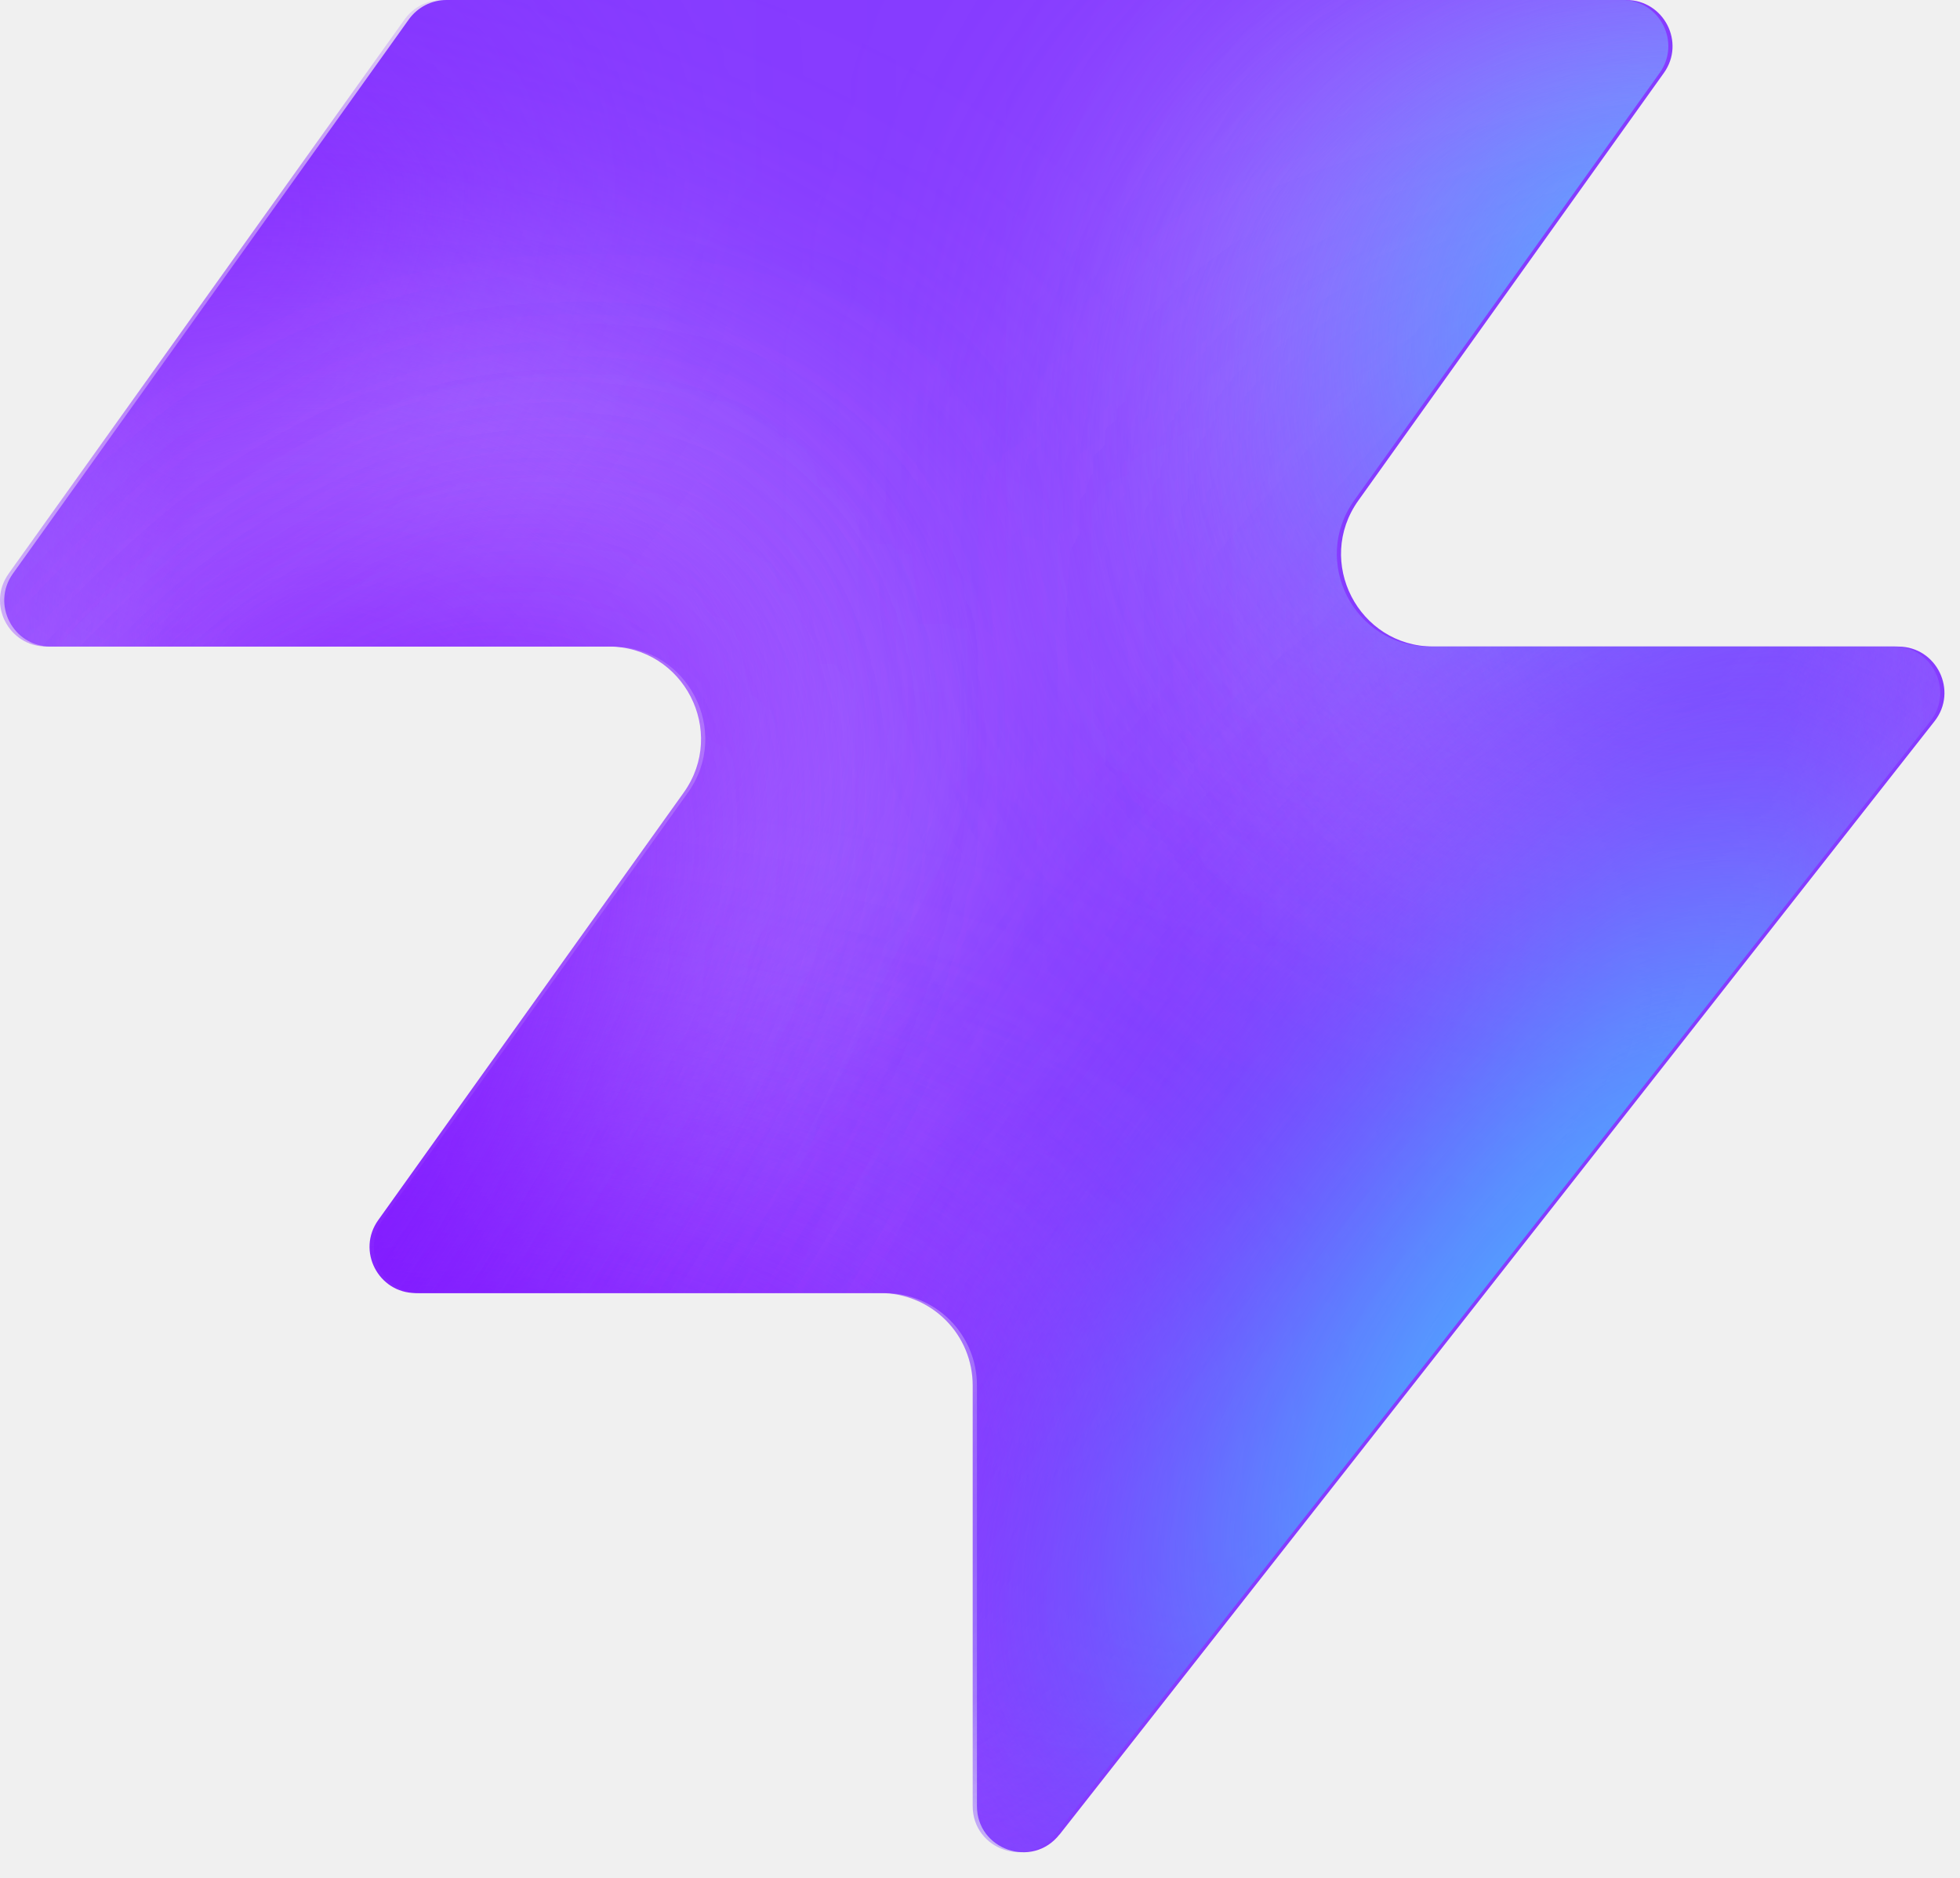
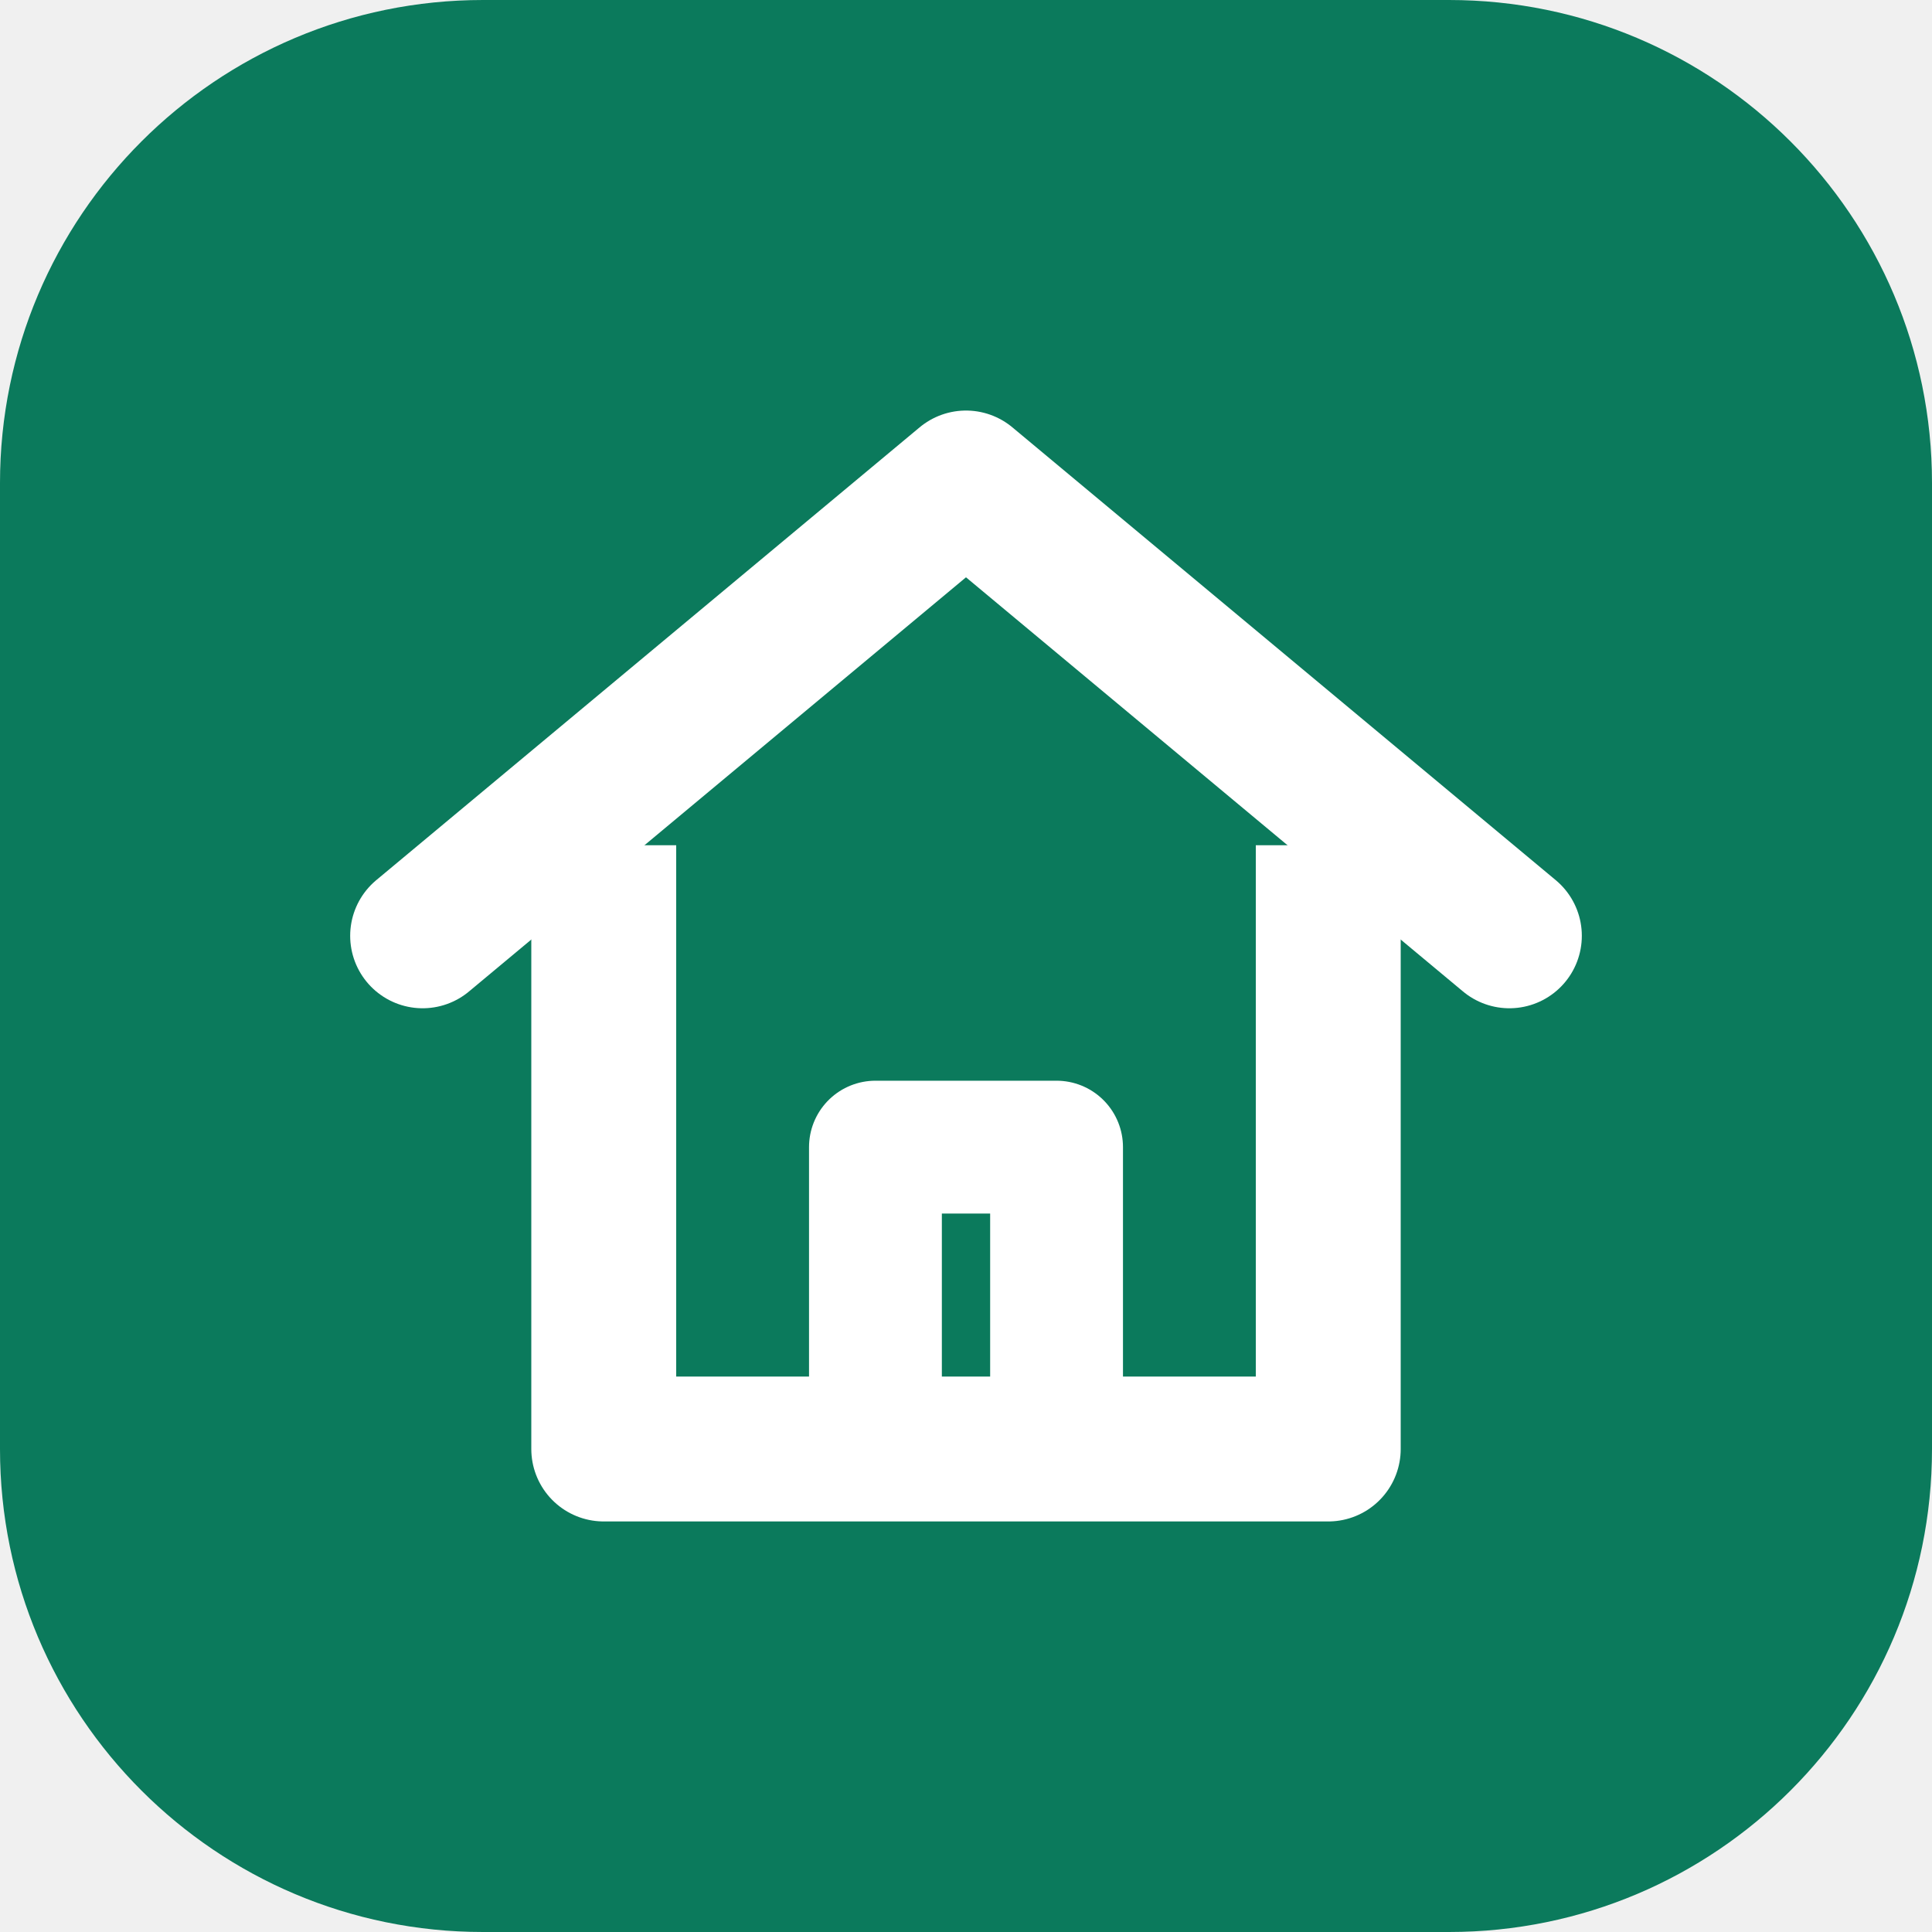
- <svg xmlns="http://www.w3.org/2000/svg" width="48" height="46" fill="none" viewBox="0 0 48 46">
-   <path fill="#863bff" d="M25.946 44.938c-.664.845-2.021.375-2.021-.698V33.937a2.26 2.26 0 0 0-2.262-2.262H10.287c-.92 0-1.456-1.04-.92-1.788l7.48-10.471c1.07-1.497 0-3.578-1.842-3.578H1.237c-.92 0-1.456-1.04-.92-1.788L10.013.474c.214-.297.556-.474.92-.474h28.894c.92 0 1.456 1.04.92 1.788l-7.48 10.471c-1.07 1.498 0 3.579 1.842 3.579h11.377c.943 0 1.473 1.088.89 1.83L25.947 44.94z" style="fill:#863bff;fill:color(display-p3 .525 .23 1);fill-opacity:1" />
-   <mask id="a" width="48" height="46" x="0" y="0" maskUnits="userSpaceOnUse" style="mask-type:alpha">
-     <path fill="#000" d="M25.842 44.938c-.664.844-2.021.375-2.021-.698V33.937a2.26 2.26 0 0 0-2.262-2.262H10.183c-.92 0-1.456-1.04-.92-1.788l7.48-10.471c1.07-1.498 0-3.579-1.842-3.579H1.133c-.92 0-1.456-1.04-.92-1.787L9.91.473c.214-.297.556-.474.92-.474h28.894c.92 0 1.456 1.04.92 1.788l-7.48 10.471c-1.07 1.498 0 3.578 1.842 3.578h11.377c.943 0 1.473 1.088.89 1.832L25.843 44.94z" style="fill:#000;fill-opacity:1" />
-   </mask>
-   <g mask="url(#a)">
-     <g filter="url(#b)">
-       <ellipse cx="5.508" cy="14.704" fill="#ede6ff" rx="5.508" ry="14.704" style="fill:#ede6ff;fill:color(display-p3 .927 .903 1);fill-opacity:1" transform="matrix(.00324 1 1 -.00324 -4.47 31.516)" />
-     </g>
-     <g filter="url(#c)">
-       <ellipse cx="10.399" cy="29.851" fill="#ede6ff" rx="10.399" ry="29.851" style="fill:#ede6ff;fill:color(display-p3 .927 .903 1);fill-opacity:1" transform="matrix(.00324 1 1 -.00324 -39.328 7.883)" />
-     </g>
-     <g filter="url(#d)">
-       <ellipse cx="5.508" cy="30.487" fill="#7e14ff" rx="5.508" ry="30.487" style="fill:#7e14ff;fill:color(display-p3 .492 .077 1);fill-opacity:1" transform="rotate(89.814 -25.913 -14.639)scale(1 -1)" />
-     </g>
-     <g filter="url(#e)">
-       <ellipse cx="5.508" cy="30.599" fill="#7e14ff" rx="5.508" ry="30.599" style="fill:#7e14ff;fill:color(display-p3 .492 .077 1);fill-opacity:1" transform="rotate(89.814 -32.644 -3.334)scale(1 -1)" />
-     </g>
-     <g filter="url(#f)">
-       <ellipse cx="5.508" cy="30.599" fill="#7e14ff" rx="5.508" ry="30.599" style="fill:#7e14ff;fill:color(display-p3 .492 .077 1);fill-opacity:1" transform="matrix(.00324 1 1 -.00324 -34.34 30.47)" />
-     </g>
-     <g filter="url(#g)">
-       <ellipse cx="14.072" cy="22.078" fill="#ede6ff" rx="14.072" ry="22.078" style="fill:#ede6ff;fill:color(display-p3 .927 .903 1);fill-opacity:1" transform="rotate(93.35 24.506 48.493)scale(-1 1)" />
-     </g>
-     <g filter="url(#h)">
-       <ellipse cx="3.47" cy="21.501" fill="#7e14ff" rx="3.47" ry="21.501" style="fill:#7e14ff;fill:color(display-p3 .492 .077 1);fill-opacity:1" transform="rotate(89.009 28.708 47.59)scale(-1 1)" />
-     </g>
-     <g filter="url(#i)">
-       <ellipse cx="3.47" cy="21.501" fill="#7e14ff" rx="3.47" ry="21.501" style="fill:#7e14ff;fill:color(display-p3 .492 .077 1);fill-opacity:1" transform="rotate(89.009 28.708 47.59)scale(-1 1)" />
-     </g>
-     <g filter="url(#j)">
-       <ellipse cx=".387" cy="8.972" fill="#7e14ff" rx="4.407" ry="29.108" style="fill:#7e14ff;fill:color(display-p3 .492 .077 1);fill-opacity:1" transform="rotate(39.51 .387 8.972)" />
-     </g>
-     <g filter="url(#k)">
-       <ellipse cx="47.523" cy="-6.092" fill="#7e14ff" rx="4.407" ry="29.108" style="fill:#7e14ff;fill:color(display-p3 .492 .077 1);fill-opacity:1" transform="rotate(37.892 47.523 -6.092)" />
-     </g>
-     <g filter="url(#l)">
-       <ellipse cx="41.412" cy="6.333" fill="#47bfff" rx="5.971" ry="9.665" style="fill:#47bfff;fill:color(display-p3 .28 .748 1);fill-opacity:1" transform="rotate(37.892 41.412 6.333)" />
-     </g>
-     <g filter="url(#m)">
-       <ellipse cx="-1.879" cy="38.332" fill="#7e14ff" rx="4.407" ry="29.108" style="fill:#7e14ff;fill:color(display-p3 .492 .077 1);fill-opacity:1" transform="rotate(37.892 -1.88 38.332)" />
-     </g>
-     <g filter="url(#n)">
-       <ellipse cx="-1.879" cy="38.332" fill="#7e14ff" rx="4.407" ry="29.108" style="fill:#7e14ff;fill:color(display-p3 .492 .077 1);fill-opacity:1" transform="rotate(37.892 -1.88 38.332)" />
-     </g>
-     <g filter="url(#o)">
-       <ellipse cx="35.651" cy="29.907" fill="#7e14ff" rx="4.407" ry="29.108" style="fill:#7e14ff;fill:color(display-p3 .492 .077 1);fill-opacity:1" transform="rotate(37.892 35.651 29.907)" />
-     </g>
-     <g filter="url(#p)">
-       <ellipse cx="38.418" cy="32.4" fill="#47bfff" rx="5.971" ry="15.297" style="fill:#47bfff;fill:color(display-p3 .28 .748 1);fill-opacity:1" transform="rotate(37.892 38.418 32.4)" />
-     </g>
-   </g>
-   <defs>
-     <filter id="b" width="60.045" height="41.654" x="-19.77" y="16.149" color-interpolation-filters="sRGB" filterUnits="userSpaceOnUse">
-       <feFlood flood-opacity="0" result="BackgroundImageFix" />
-       <feBlend in="SourceGraphic" in2="BackgroundImageFix" result="shape" />
-       <feGaussianBlur result="effect1_foregroundBlur_2002_17158" stdDeviation="7.659" />
-     </filter>
-     <filter id="c" width="90.34" height="51.437" x="-54.613" y="-7.533" color-interpolation-filters="sRGB" filterUnits="userSpaceOnUse">
-       <feFlood flood-opacity="0" result="BackgroundImageFix" />
-       <feBlend in="SourceGraphic" in2="BackgroundImageFix" result="shape" />
-       <feGaussianBlur result="effect1_foregroundBlur_2002_17158" stdDeviation="7.659" />
-     </filter>
-     <filter id="d" width="79.355" height="29.4" x="-49.64" y="2.03" color-interpolation-filters="sRGB" filterUnits="userSpaceOnUse">
-       <feFlood flood-opacity="0" result="BackgroundImageFix" />
-       <feBlend in="SourceGraphic" in2="BackgroundImageFix" result="shape" />
-       <feGaussianBlur result="effect1_foregroundBlur_2002_17158" stdDeviation="4.596" />
-     </filter>
-     <filter id="e" width="79.579" height="29.4" x="-45.045" y="20.029" color-interpolation-filters="sRGB" filterUnits="userSpaceOnUse">
-       <feFlood flood-opacity="0" result="BackgroundImageFix" />
-       <feBlend in="SourceGraphic" in2="BackgroundImageFix" result="shape" />
-       <feGaussianBlur result="effect1_foregroundBlur_2002_17158" stdDeviation="4.596" />
-     </filter>
-     <filter id="f" width="79.579" height="29.4" x="-43.513" y="21.178" color-interpolation-filters="sRGB" filterUnits="userSpaceOnUse">
-       <feFlood flood-opacity="0" result="BackgroundImageFix" />
-       <feBlend in="SourceGraphic" in2="BackgroundImageFix" result="shape" />
-       <feGaussianBlur result="effect1_foregroundBlur_2002_17158" stdDeviation="4.596" />
-     </filter>
-     <filter id="g" width="74.749" height="58.852" x="15.756" y="-17.901" color-interpolation-filters="sRGB" filterUnits="userSpaceOnUse">
-       <feFlood flood-opacity="0" result="BackgroundImageFix" />
-       <feBlend in="SourceGraphic" in2="BackgroundImageFix" result="shape" />
-       <feGaussianBlur result="effect1_foregroundBlur_2002_17158" stdDeviation="7.659" />
-     </filter>
-     <filter id="h" width="61.377" height="25.362" x="23.548" y="2.284" color-interpolation-filters="sRGB" filterUnits="userSpaceOnUse">
-       <feFlood flood-opacity="0" result="BackgroundImageFix" />
-       <feBlend in="SourceGraphic" in2="BackgroundImageFix" result="shape" />
-       <feGaussianBlur result="effect1_foregroundBlur_2002_17158" stdDeviation="4.596" />
-     </filter>
-     <filter id="i" width="61.377" height="25.362" x="23.548" y="2.284" color-interpolation-filters="sRGB" filterUnits="userSpaceOnUse">
-       <feFlood flood-opacity="0" result="BackgroundImageFix" />
-       <feBlend in="SourceGraphic" in2="BackgroundImageFix" result="shape" />
-       <feGaussianBlur result="effect1_foregroundBlur_2002_17158" stdDeviation="4.596" />
-     </filter>
-     <filter id="j" width="56.045" height="63.649" x="-27.636" y="-22.853" color-interpolation-filters="sRGB" filterUnits="userSpaceOnUse">
-       <feFlood flood-opacity="0" result="BackgroundImageFix" />
-       <feBlend in="SourceGraphic" in2="BackgroundImageFix" result="shape" />
-       <feGaussianBlur result="effect1_foregroundBlur_2002_17158" stdDeviation="4.596" />
-     </filter>
-     <filter id="k" width="54.814" height="64.646" x="20.116" y="-38.415" color-interpolation-filters="sRGB" filterUnits="userSpaceOnUse">
-       <feFlood flood-opacity="0" result="BackgroundImageFix" />
-       <feBlend in="SourceGraphic" in2="BackgroundImageFix" result="shape" />
-       <feGaussianBlur result="effect1_foregroundBlur_2002_17158" stdDeviation="4.596" />
-     </filter>
-     <filter id="l" width="33.541" height="35.313" x="24.641" y="-11.323" color-interpolation-filters="sRGB" filterUnits="userSpaceOnUse">
-       <feFlood flood-opacity="0" result="BackgroundImageFix" />
-       <feBlend in="SourceGraphic" in2="BackgroundImageFix" result="shape" />
-       <feGaussianBlur result="effect1_foregroundBlur_2002_17158" stdDeviation="4.596" />
-     </filter>
-     <filter id="m" width="54.814" height="64.646" x="-29.286" y="6.009" color-interpolation-filters="sRGB" filterUnits="userSpaceOnUse">
-       <feFlood flood-opacity="0" result="BackgroundImageFix" />
-       <feBlend in="SourceGraphic" in2="BackgroundImageFix" result="shape" />
-       <feGaussianBlur result="effect1_foregroundBlur_2002_17158" stdDeviation="4.596" />
-     </filter>
-     <filter id="n" width="54.814" height="64.646" x="-29.286" y="6.009" color-interpolation-filters="sRGB" filterUnits="userSpaceOnUse">
-       <feFlood flood-opacity="0" result="BackgroundImageFix" />
-       <feBlend in="SourceGraphic" in2="BackgroundImageFix" result="shape" />
-       <feGaussianBlur result="effect1_foregroundBlur_2002_17158" stdDeviation="4.596" />
-     </filter>
-     <filter id="o" width="54.814" height="64.646" x="8.244" y="-2.416" color-interpolation-filters="sRGB" filterUnits="userSpaceOnUse">
-       <feFlood flood-opacity="0" result="BackgroundImageFix" />
-       <feBlend in="SourceGraphic" in2="BackgroundImageFix" result="shape" />
-       <feGaussianBlur result="effect1_foregroundBlur_2002_17158" stdDeviation="4.596" />
-     </filter>
-     <filter id="p" width="39.409" height="43.623" x="18.713" y="10.588" color-interpolation-filters="sRGB" filterUnits="userSpaceOnUse">
-       <feFlood flood-opacity="0" result="BackgroundImageFix" />
-       <feBlend in="SourceGraphic" in2="BackgroundImageFix" result="shape" />
-       <feGaussianBlur result="effect1_foregroundBlur_2002_17158" stdDeviation="4.596" />
-     </filter>
-   </defs>
+ <svg xmlns="http://www.w3.org/2000/svg" viewBox="0 0 32 32">
+   <rect width="32" height="32" rx="8" fill="#0B7A5C" />
+   <path d="M7 15.5 16 8l9 7.5" fill="none" stroke="#fff" stroke-width="2.4" stroke-linecap="round" stroke-linejoin="round" />
+   <path d="M10 14v10h12V14" fill="none" stroke="#fff" stroke-width="2.4" stroke-linejoin="round" />
+   <path d="M14.5 24v-5h3v5" fill="none" stroke="#fff" stroke-width="2.2" stroke-linejoin="round" />
</svg>
